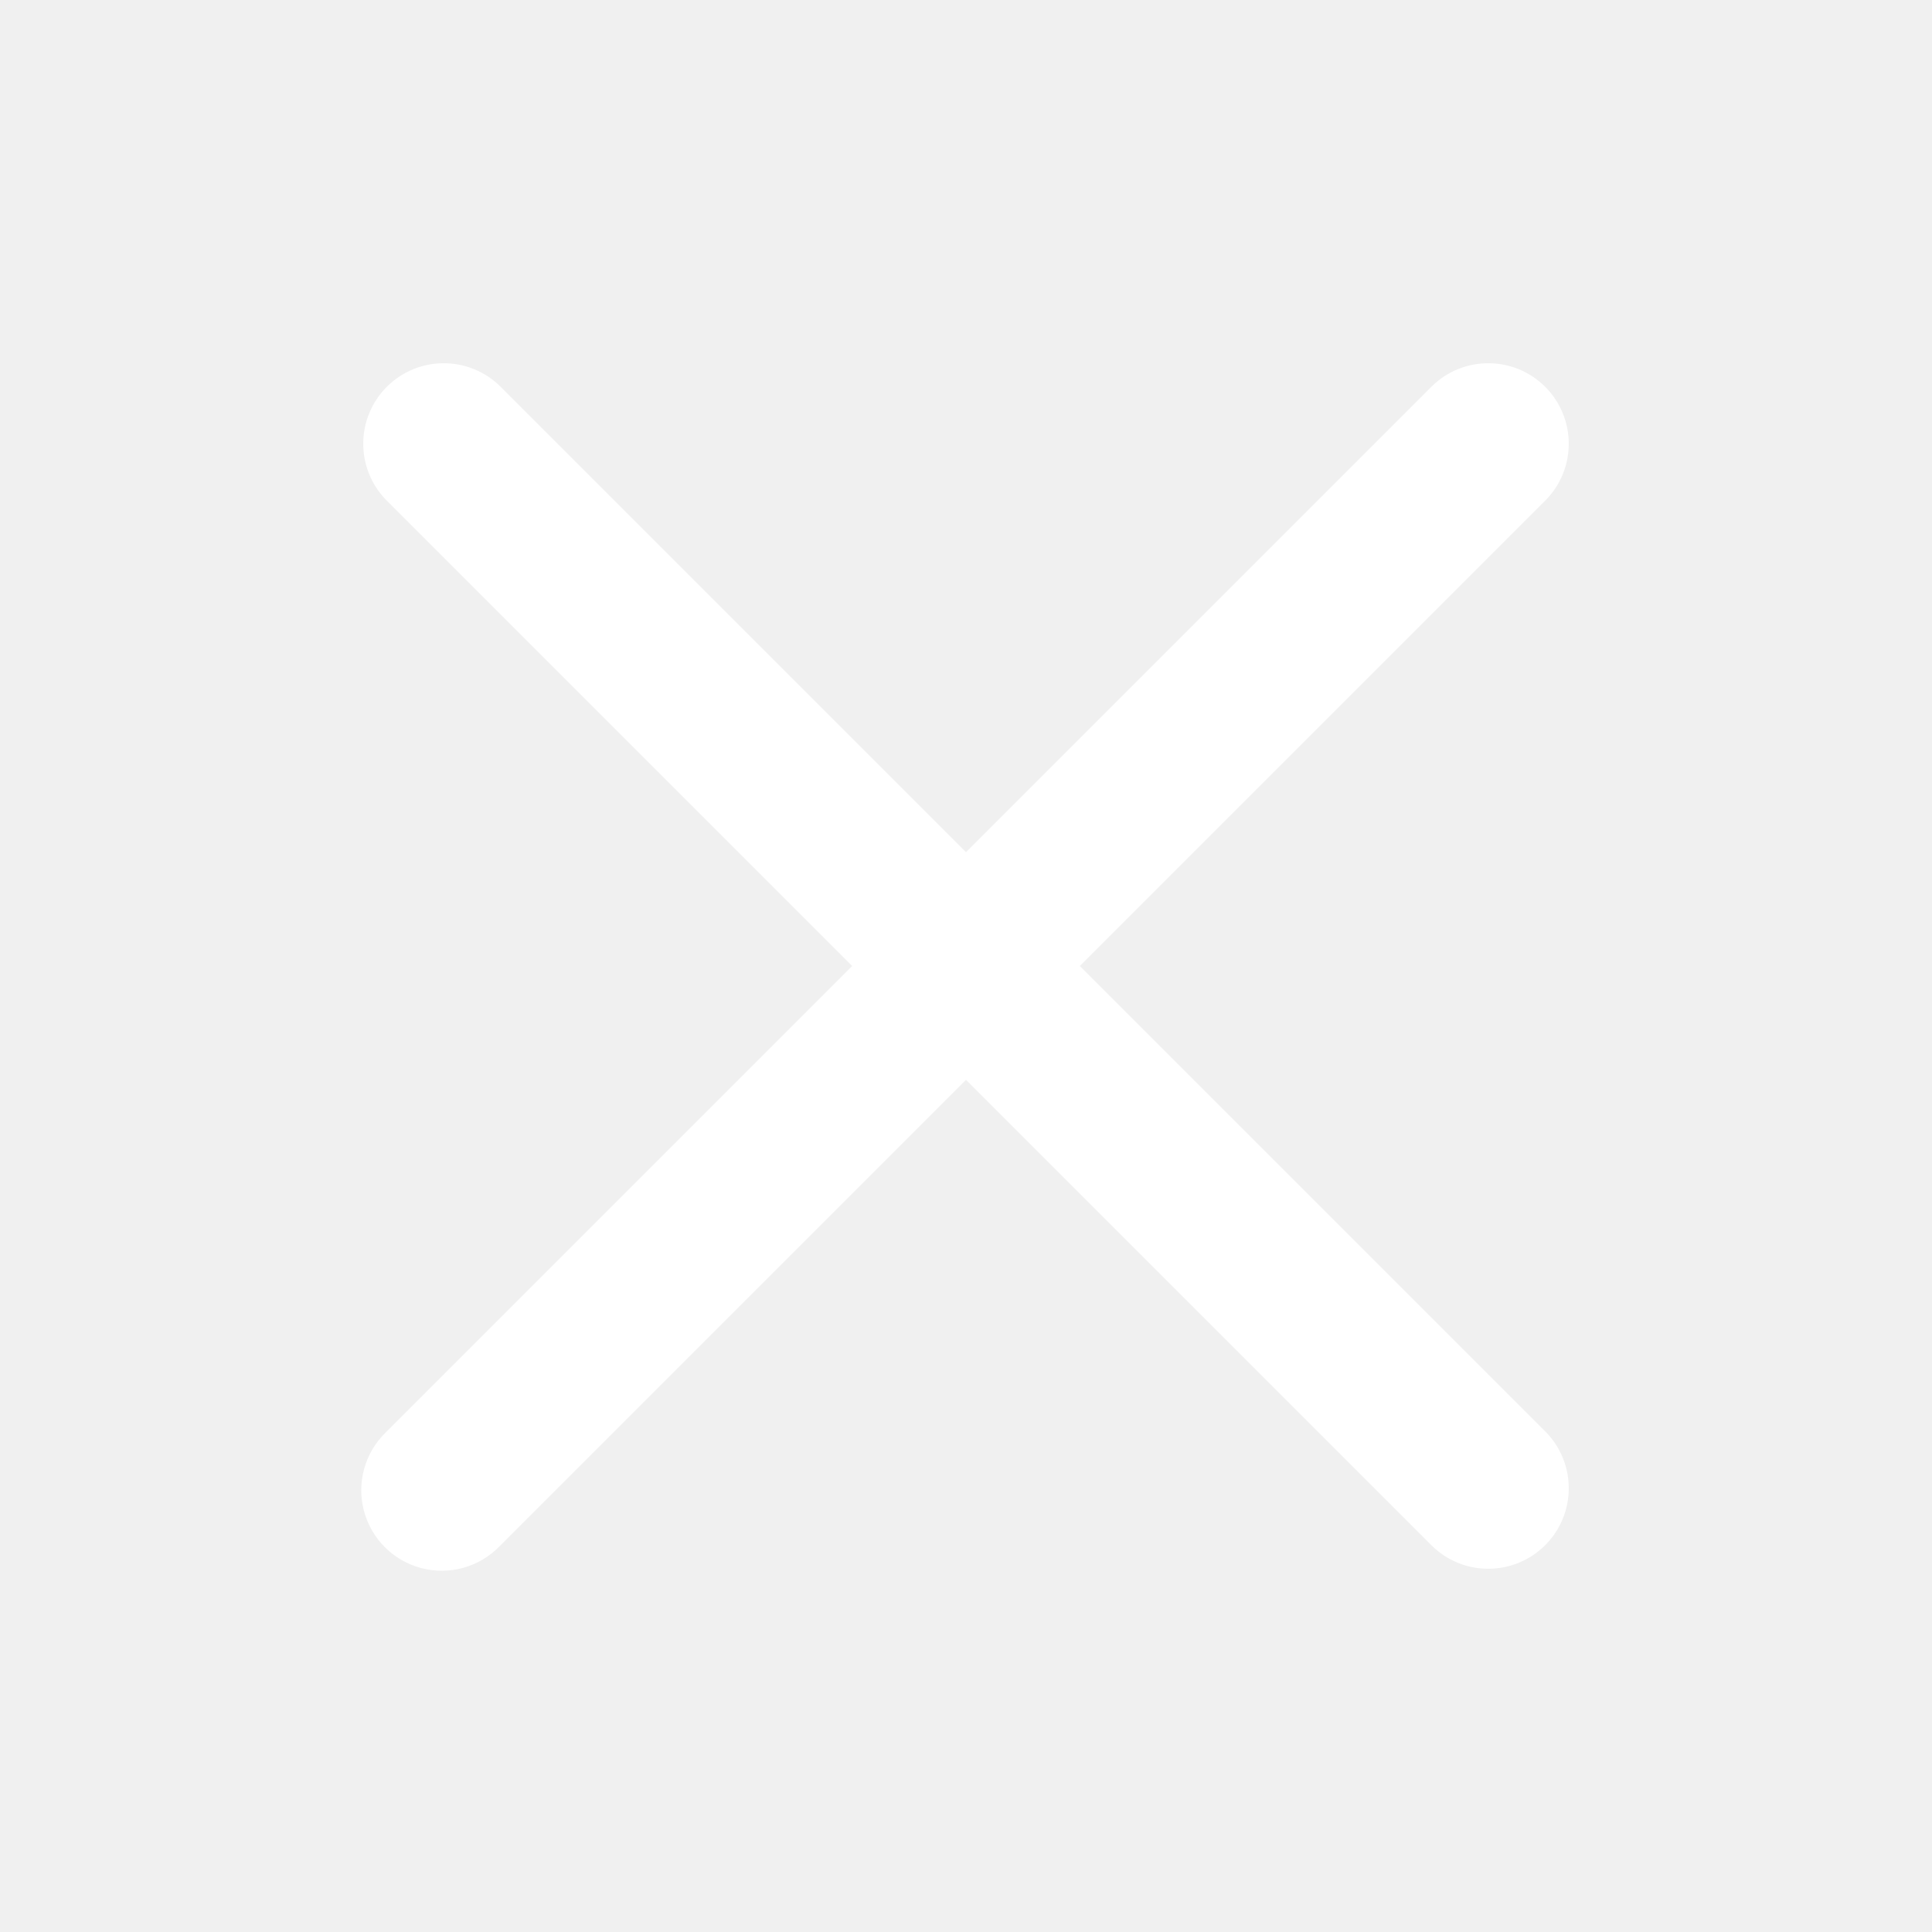
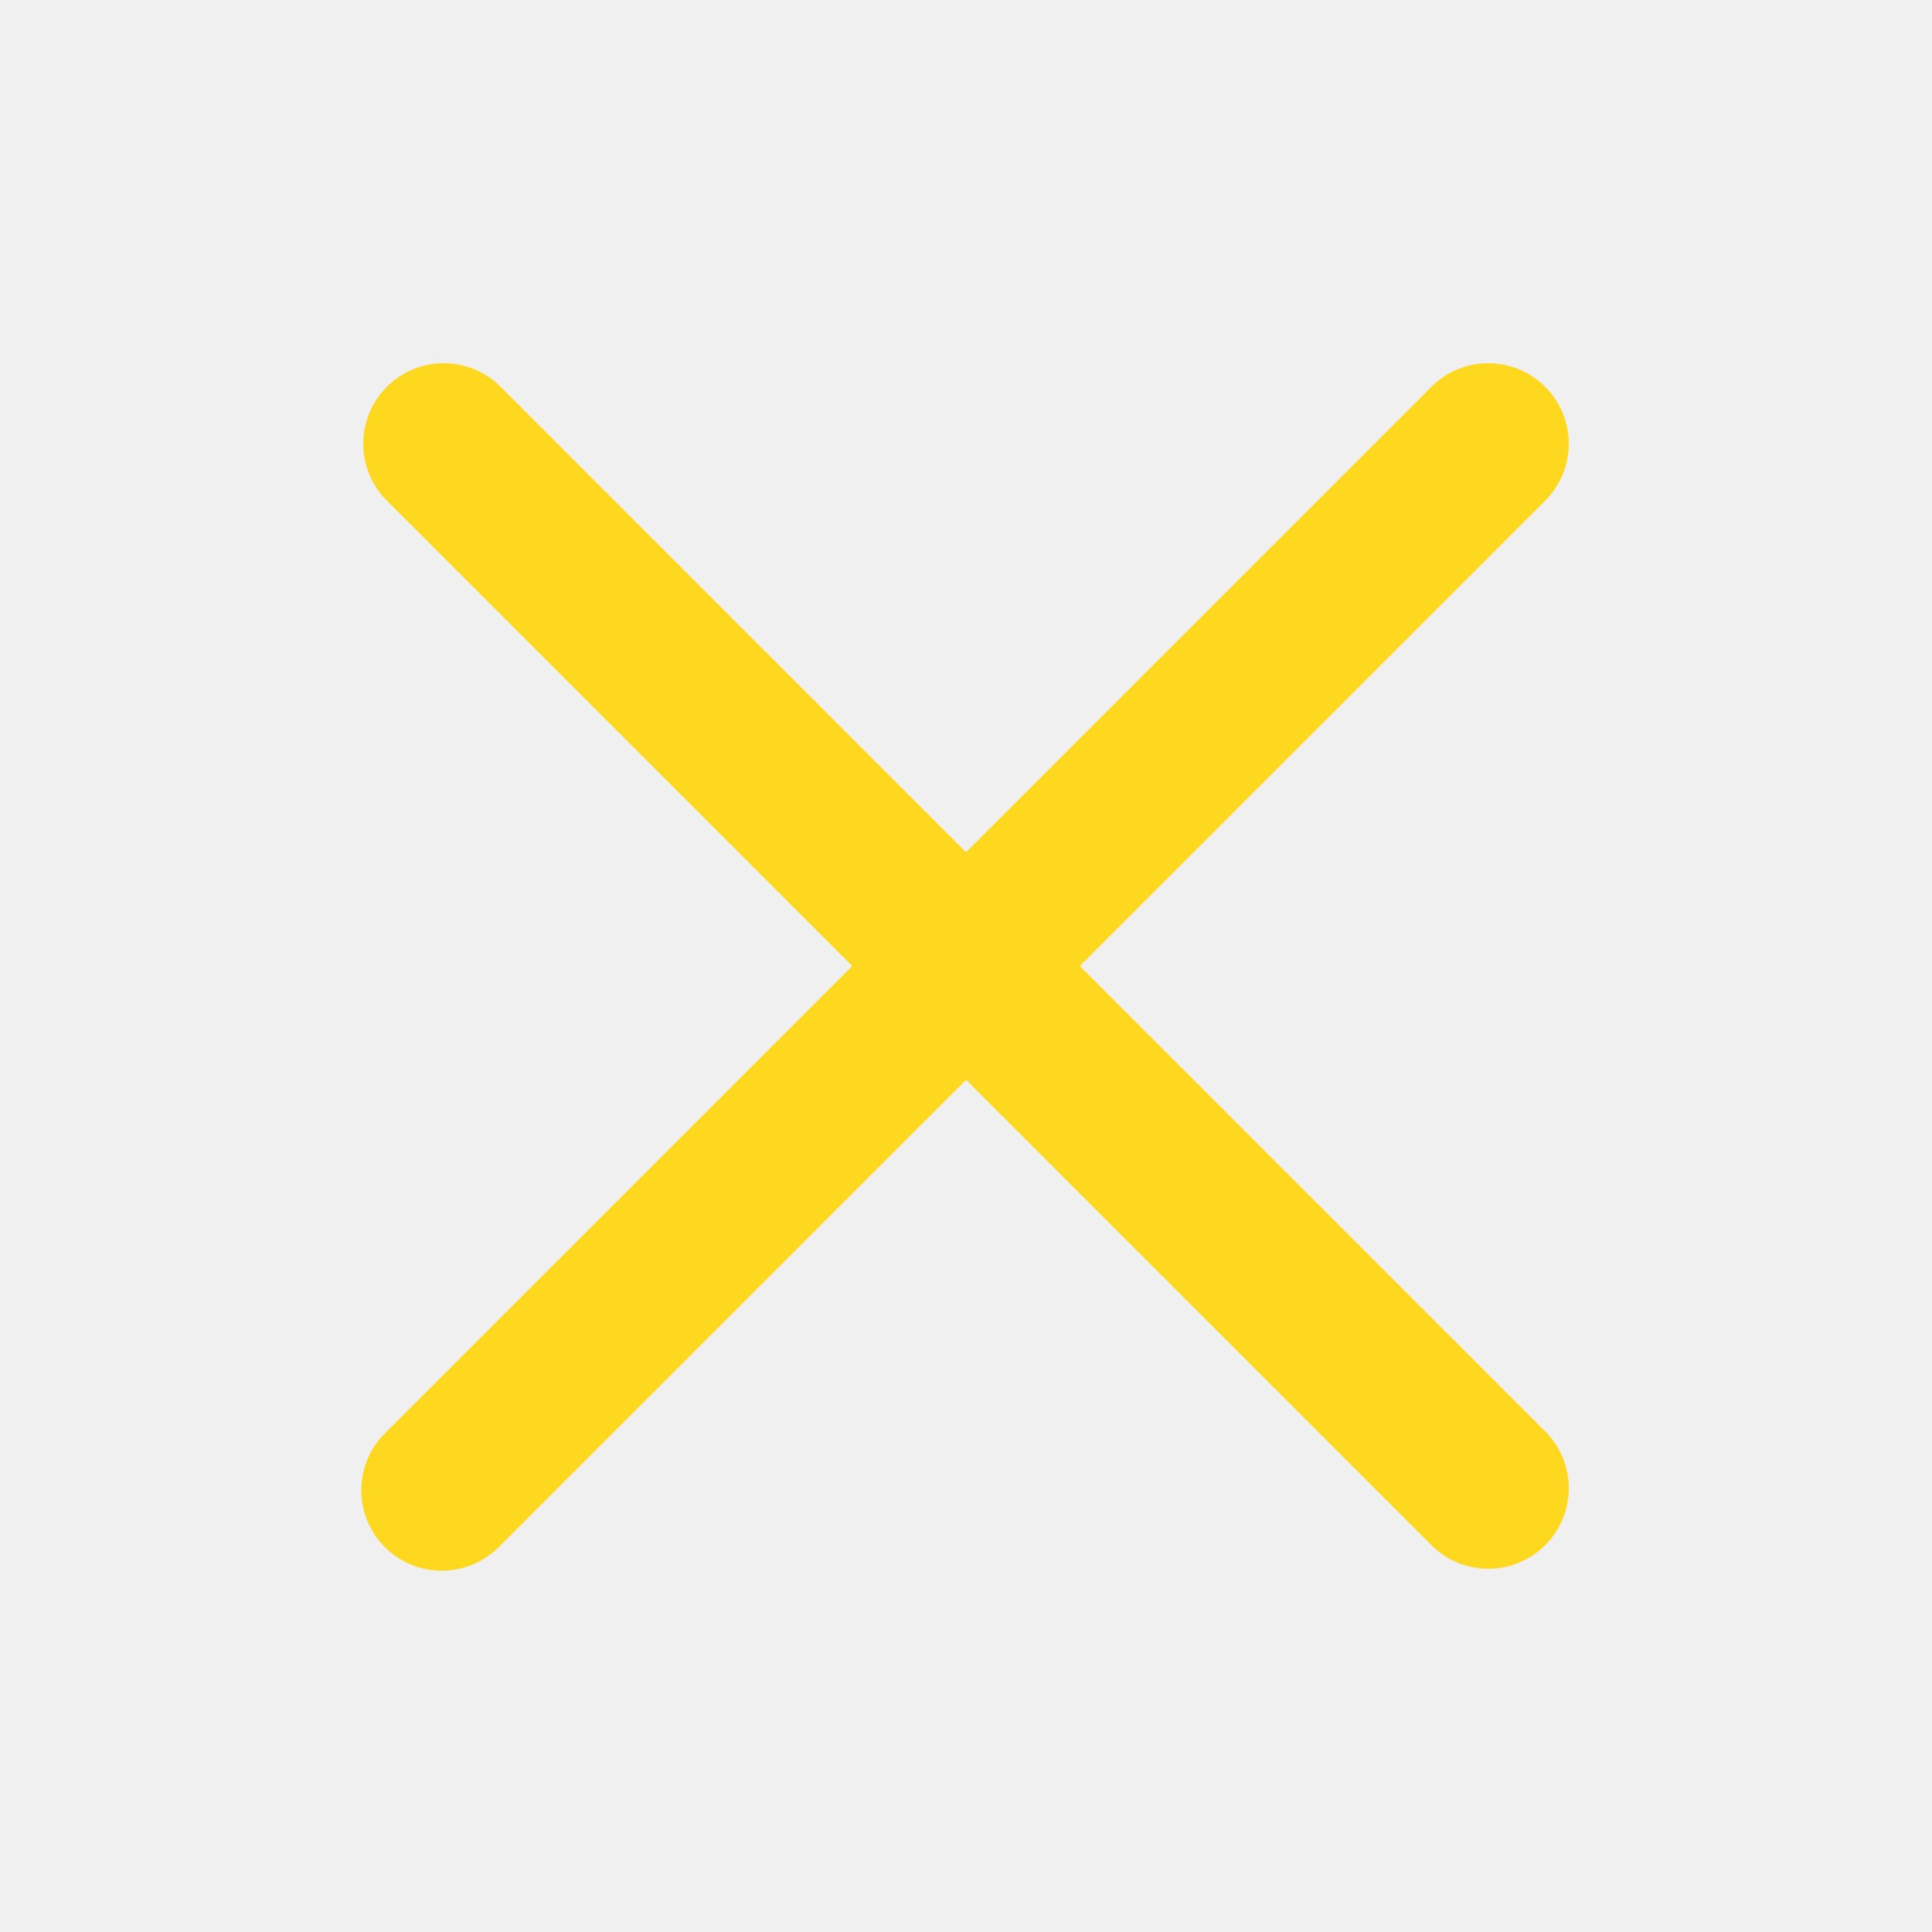
- <svg xmlns="http://www.w3.org/2000/svg" width="800" height="800" fill="#fff" viewBox="0 0 24 24">
-   <path fill="#fff" fill-rule="evenodd" d="M19.207 6.207a1 1 0 0 0-1.414-1.414L12 10.586 6.207 4.793a1 1 0 0 0-1.414 1.414L10.586 12l-5.793 5.793a1 1 0 1 0 1.414 1.414L12 13.414l5.793 5.793a1 1 0 0 0 1.414-1.414L13.414 12l5.793-5.793z" clip-rule="evenodd" />
+ <svg xmlns="http://www.w3.org/2000/svg" width="800" height="800" fill="#fdd81f" viewBox="0 0 24 24">
+   <path fill="#fdd81f" fill-rule="evenodd" d="M19.207 6.207a1 1 0 0 0-1.414-1.414L12 10.586 6.207 4.793a1 1 0 0 0-1.414 1.414L10.586 12l-5.793 5.793a1 1 0 1 0 1.414 1.414L12 13.414l5.793 5.793a1 1 0 0 0 1.414-1.414L13.414 12l5.793-5.793z" clip-rule="evenodd" />
</svg>
